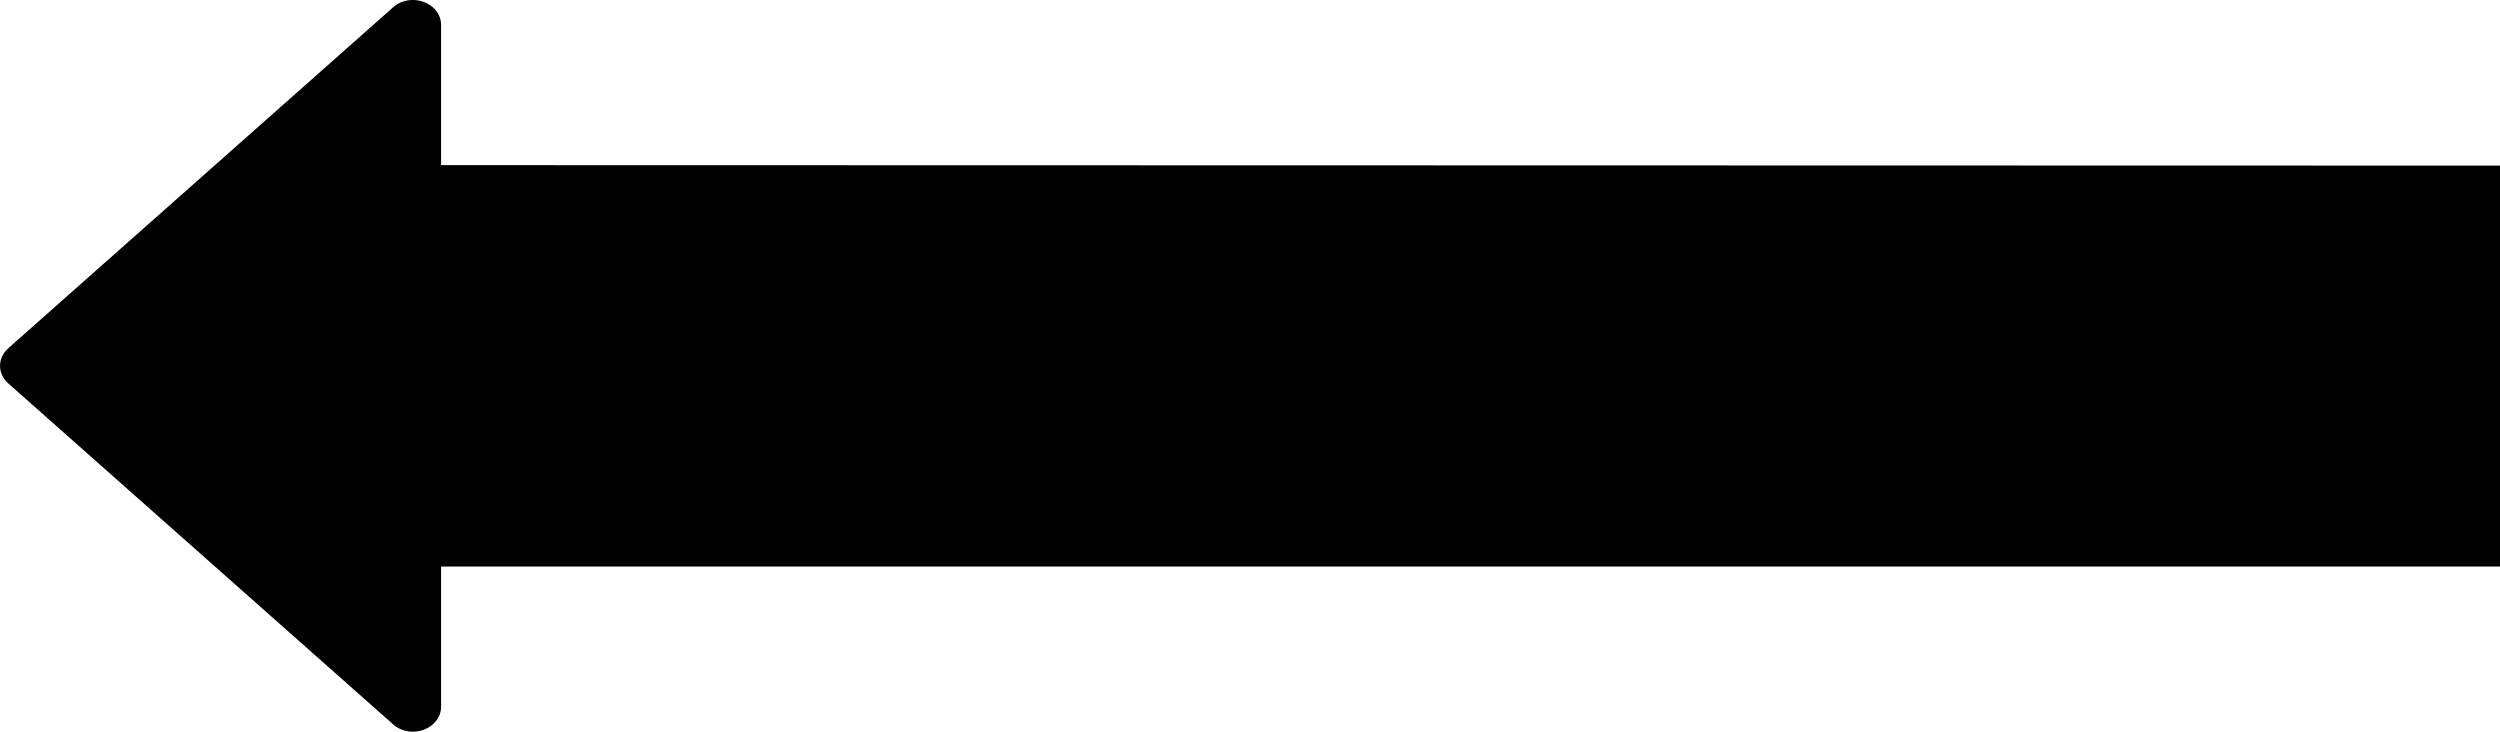
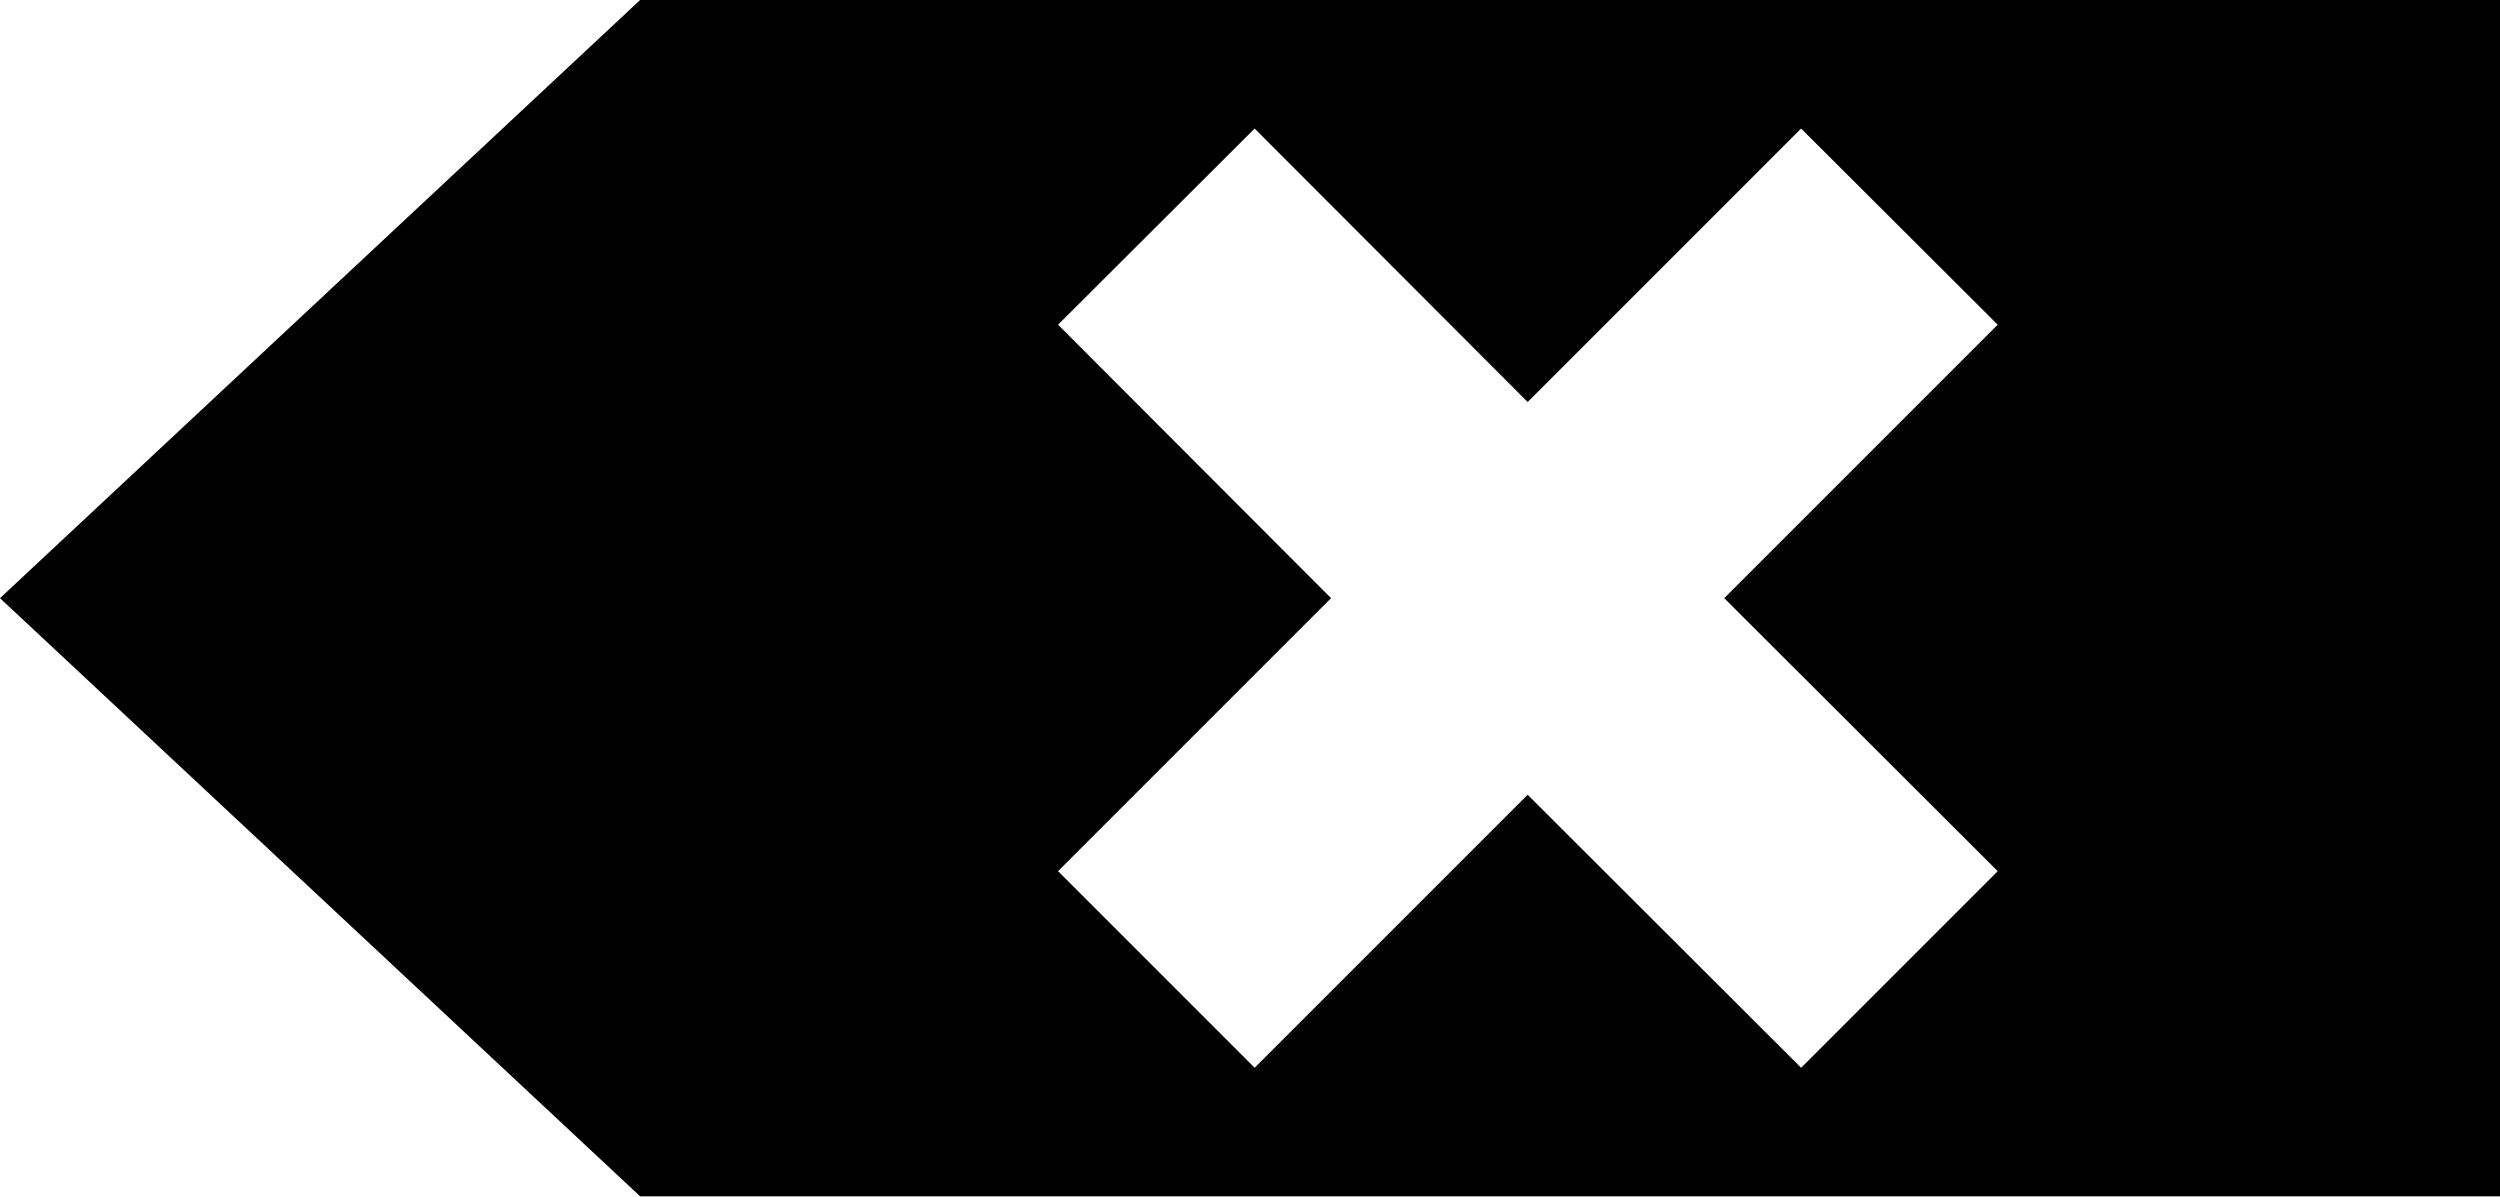
- <svg xmlns="http://www.w3.org/2000/svg" width="5.128mm" height="1.5mm" viewBox="0 0 5.128 1.5" version="1.1" id="svg1">
+ <svg xmlns="http://www.w3.org/2000/svg" width="5.659mm" height="2.708mm" viewBox="0 0 5.659 2.708" version="1.1" id="svg1">
  <defs id="defs1" />
-   <g id="layer1" transform="translate(-68.91322,-159.351)">
-     <text xml:space="preserve" style="font-style:normal;font-variant:normal;font-weight:bold;font-stretch:normal;font-size:3.528px;line-height:0.9;font-family:'HarmonyOS Sans';-inkscape-font-specification:'HarmonyOS Sans Bold';text-align:center;text-decoration-color:#000000;letter-spacing:0.079px;writing-mode:lr-tb;direction:ltr;text-anchor:middle;fill:#000000;stroke-width:0.265" x="68.658" y="148.461" id="text1">
-       <tspan id="tspan1" style="stroke-width:0.265" x="68.658" y="148.461" />
-     </text>
-     <g id="layer1-5" transform="matrix(0,-0.9573251,0.9573251,0,-73.40935,225.1995)">
-       <text xml:space="preserve" style="font-style:normal;font-variant:normal;font-weight:bold;font-stretch:normal;font-size:3.528px;line-height:0.9;font-family:'HarmonyOS Sans';-inkscape-font-specification:'HarmonyOS Sans Bold';text-align:center;text-decoration-color:#000000;letter-spacing:0.079px;writing-mode:lr-tb;direction:ltr;text-anchor:middle;fill:#000000;stroke-width:0.265" x="68.658" y="148.461" id="text1-3">
-         <tspan id="tspan1-5" style="stroke-width:0.265" x="68.658" y="148.461" />
-       </text>
-       <g id="text2" style="font-weight:bold;font-size:3.881px;line-height:0.9;font-family:'Liberation Serif';-inkscape-font-specification:'Liberation Serif Bold';text-align:center;letter-spacing:0.079px;text-anchor:middle;stroke-width:0.265" aria-label="&#10;*&#10;8">
-         <path d="m 68.43,149.612 h 0.3 c 0.048,0 0.072,-0.065 0.038,-0.103 l -0.73,-0.824 c -0.021,-0.024 -0.055,-0.024 -0.076,0 l -0.73,0.824 c -0.034,0.038 -0.01,0.103 0.038,0.103 h 0.3 v 4.412 h 0.859 z" fill="#000000" id="path5-5" style="stroke-width:0.076" />
-       </g>
-     </g>
-   </g>
+   <path id="path1" style="baseline-shift:baseline;display:inline;overflow:visible;vector-effect:none;stroke-width:1.052;enable-background:accumulate;stop-color:#000000;stop-opacity:1" d="M 1.449,0 0,1.354 1.449,2.708 H 5.659 V 0 Z M 2.84,0.291 3.458,0.91 4.077,0.291 4.522,0.735 3.903,1.354 4.522,1.972 4.077,2.417 3.458,1.799 2.84,2.417 2.395,1.972 3.013,1.354 2.395,0.735 Z" />
</svg>
